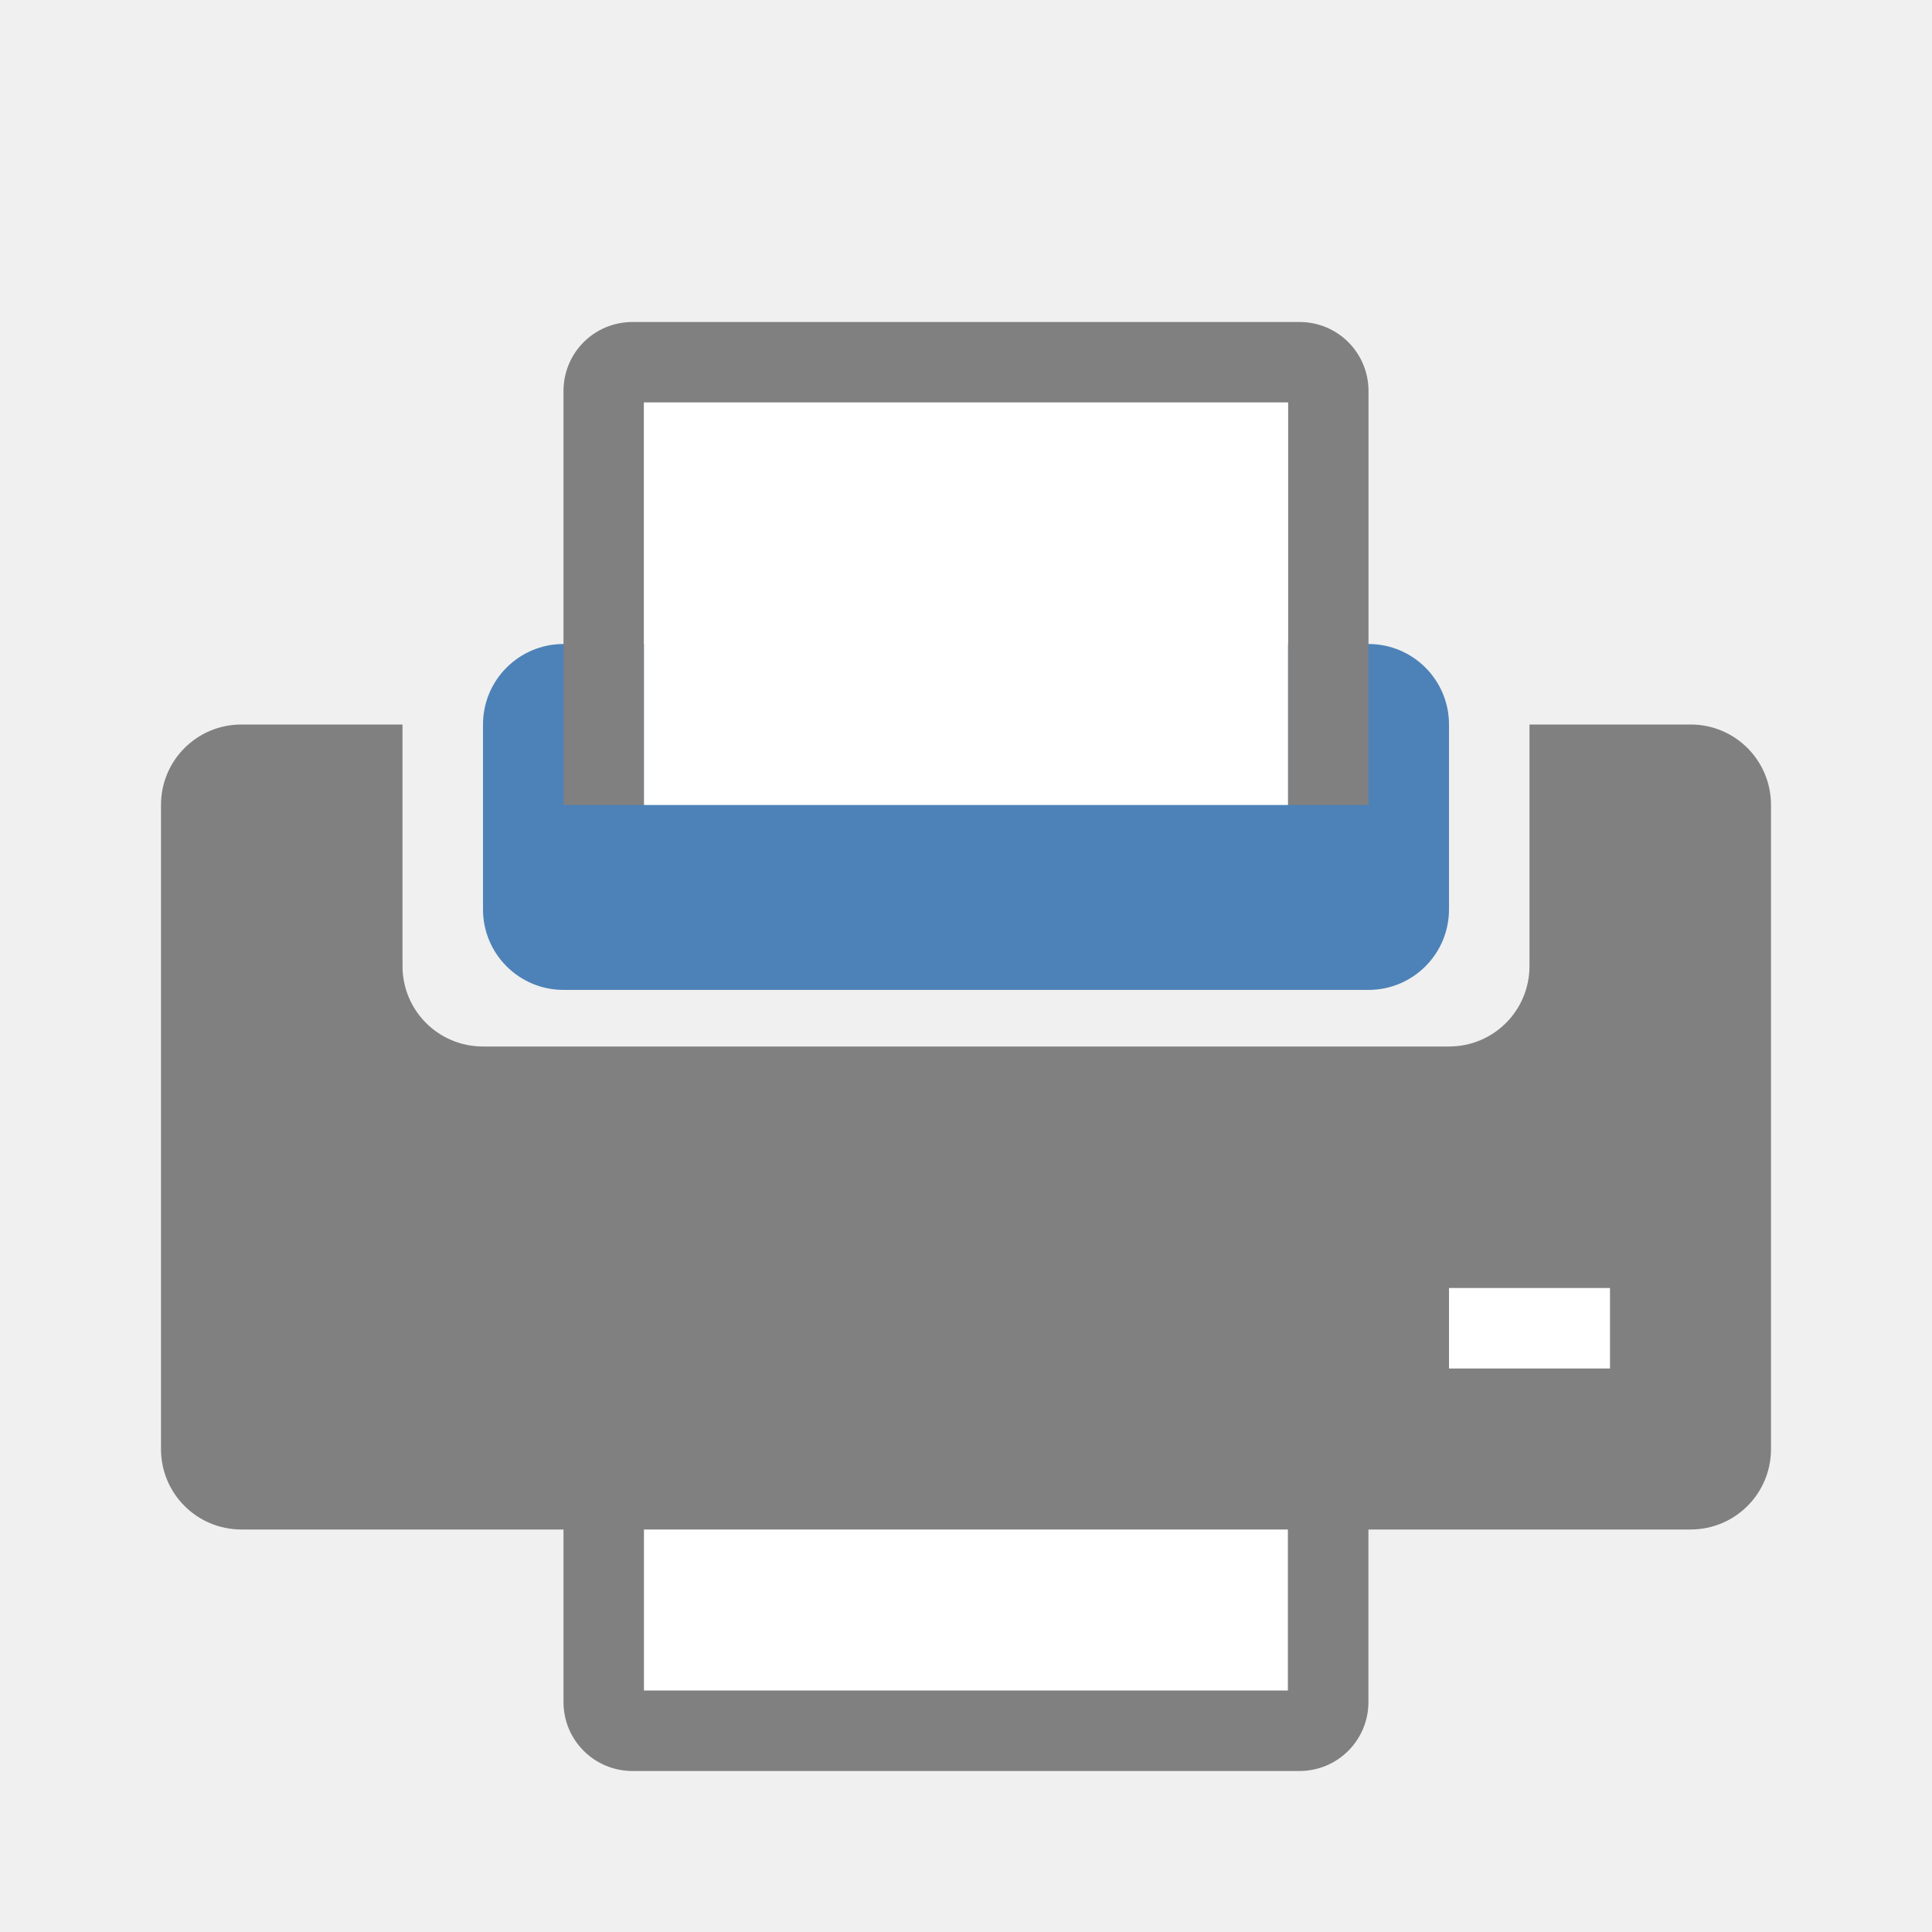
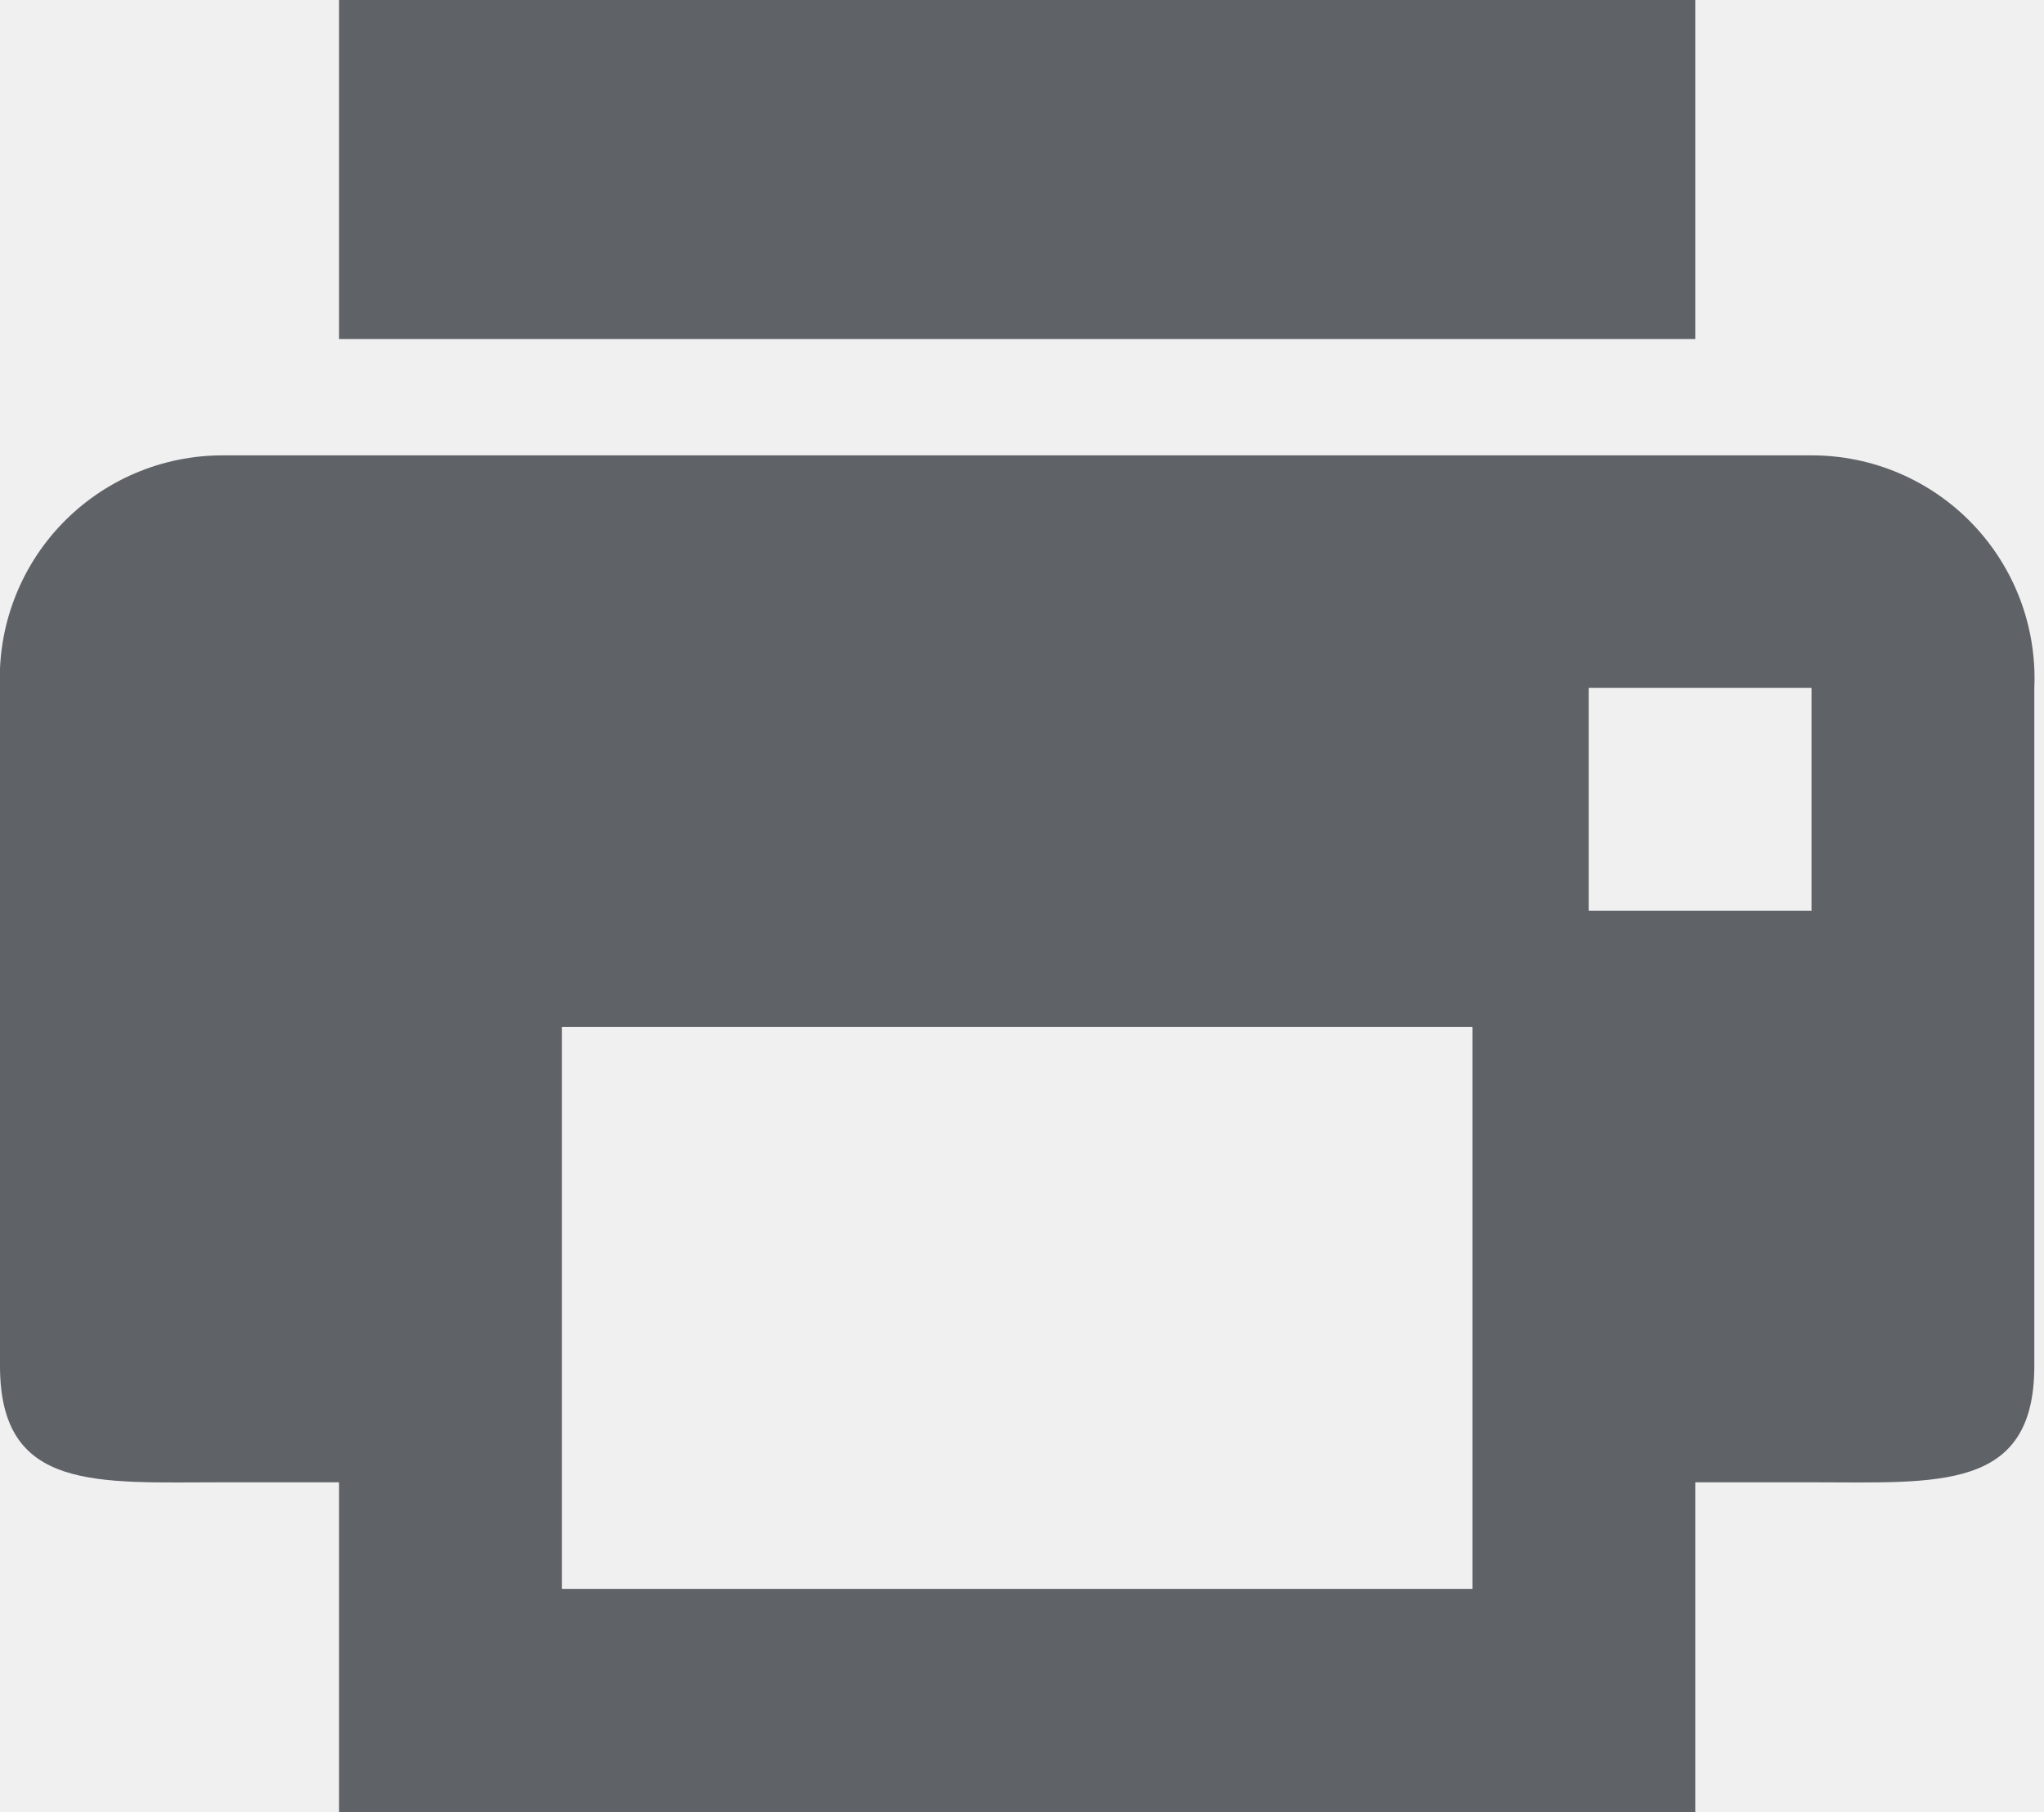
- <svg xmlns="http://www.w3.org/2000/svg" viewBox="0 0 24 24">
-   <path d="m8 16v5h8v-5z" fill="#fff" fill-rule="evenodd" />
-   <path d="m7 16v5.143c0 .475.383.857.857.857h8.285c.475 0 .857-.383.857-.857v-5.143h-1v5h-8v-5z" fill="#808080" />
-   <path d="m3 9c-.554 0-1 .446-1 1v8c0 .554.446 1 1 1h18c.554 0 1-.446 1-1v-8c0-.554-.446-1-1-1h-2v3c0 .554-.446 1-1 1h-12c-.554 0-1-.446-1-1v-3z" fill="#808080" />
-   <rect fill="#4d82b8" height="4.297" ry="1" width="12" x="6" y="8" />
-   <path d="m7.857 4c-.475 0-.857.383-.857.857v5.143h1v-5h8v5h1v-5.143c0-.475-.383-.857-.857-.857z" fill="#808080" />
-   <g fill="#fff">
-     <path d="m8 5v5h8v-5z" fill-rule="evenodd" />
-     <path d="m18 16h2v1h-2z" />
-   </g>
+ <svg xmlns="http://www.w3.org/2000/svg" id="Layer_1" data-name="Layer 1" viewBox="0 0 21.1 18.7">
+   <path d="M20.2,17.9H19v3.5H5V17.9H3.8c-1.3,0-2.3.1-2.3-1.2v-7A2.3,2.3,0,0,1,3.8,7.3H20.2a2.3,2.3,0,0,1,2.3,2.4v7C22.5,18,21.5,17.9,20.2,17.9Zm-3.5-4.7H7.3V19h9.4Zm3.5-3.5H17.9V12h2.3ZM5,2.6H19V6.1H5Z" transform="translate(-1.5 -2.6)" fill="#5f6368" fill-rule="evenodd" />
</svg>
